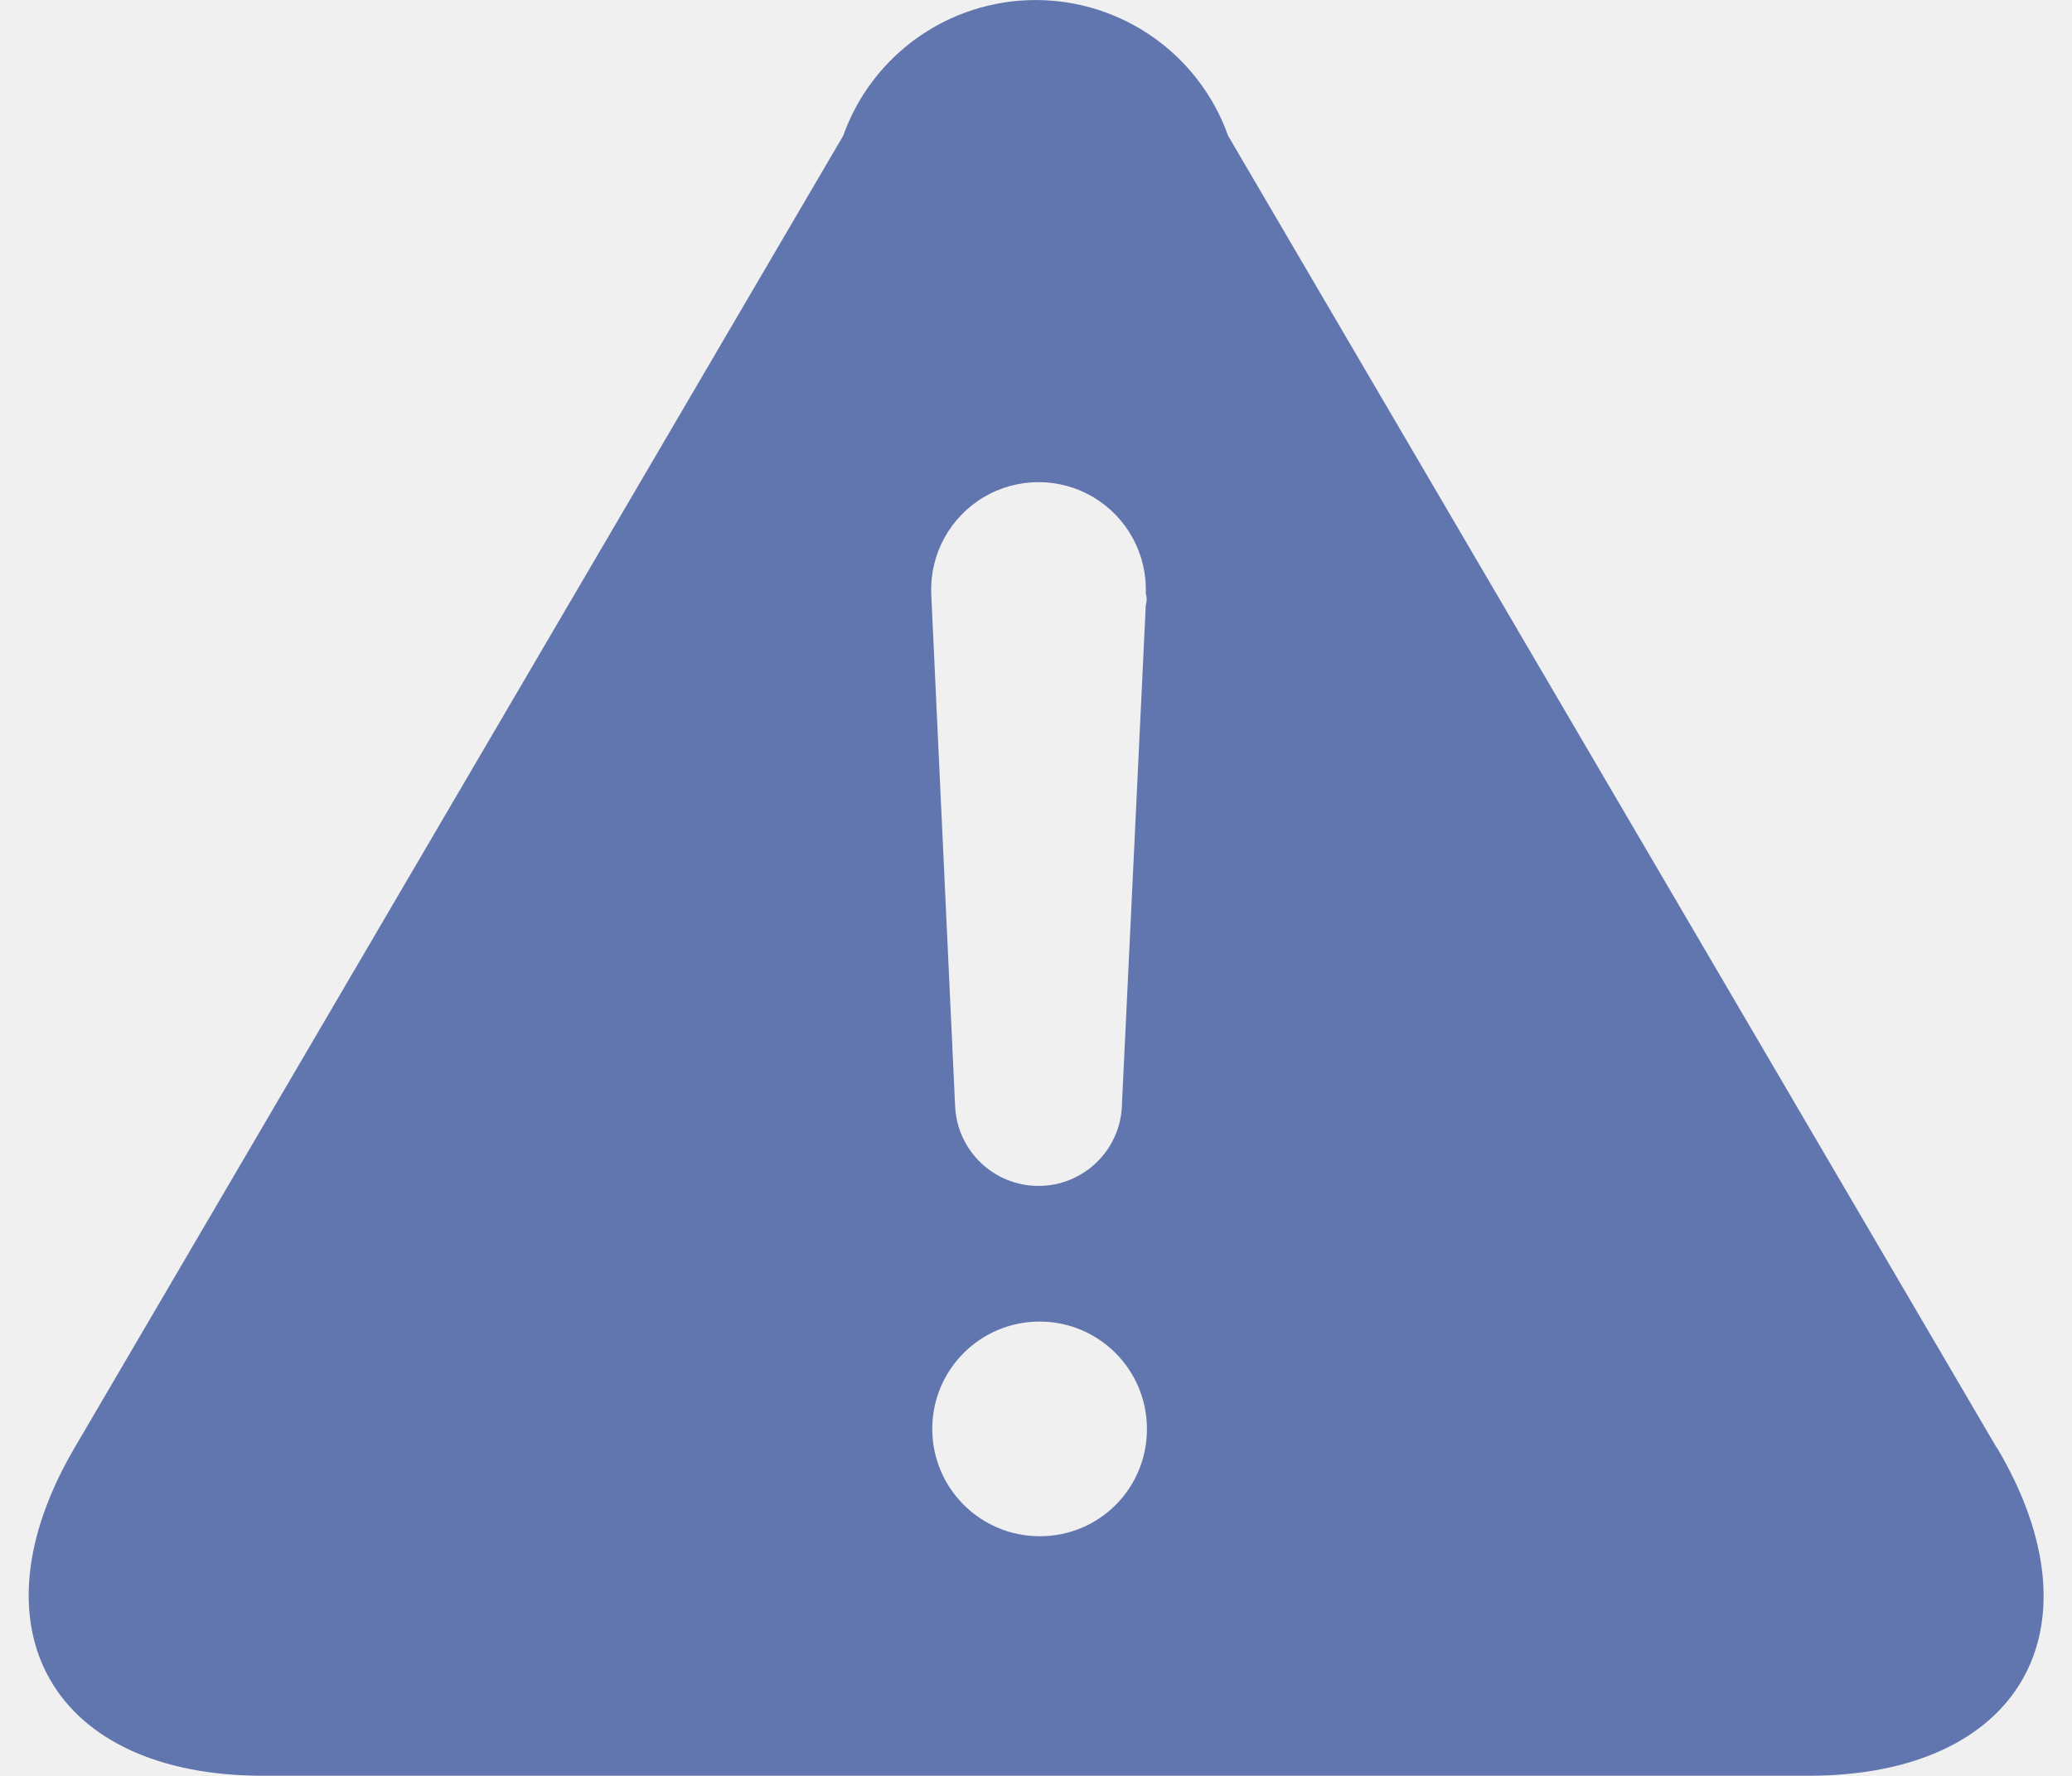
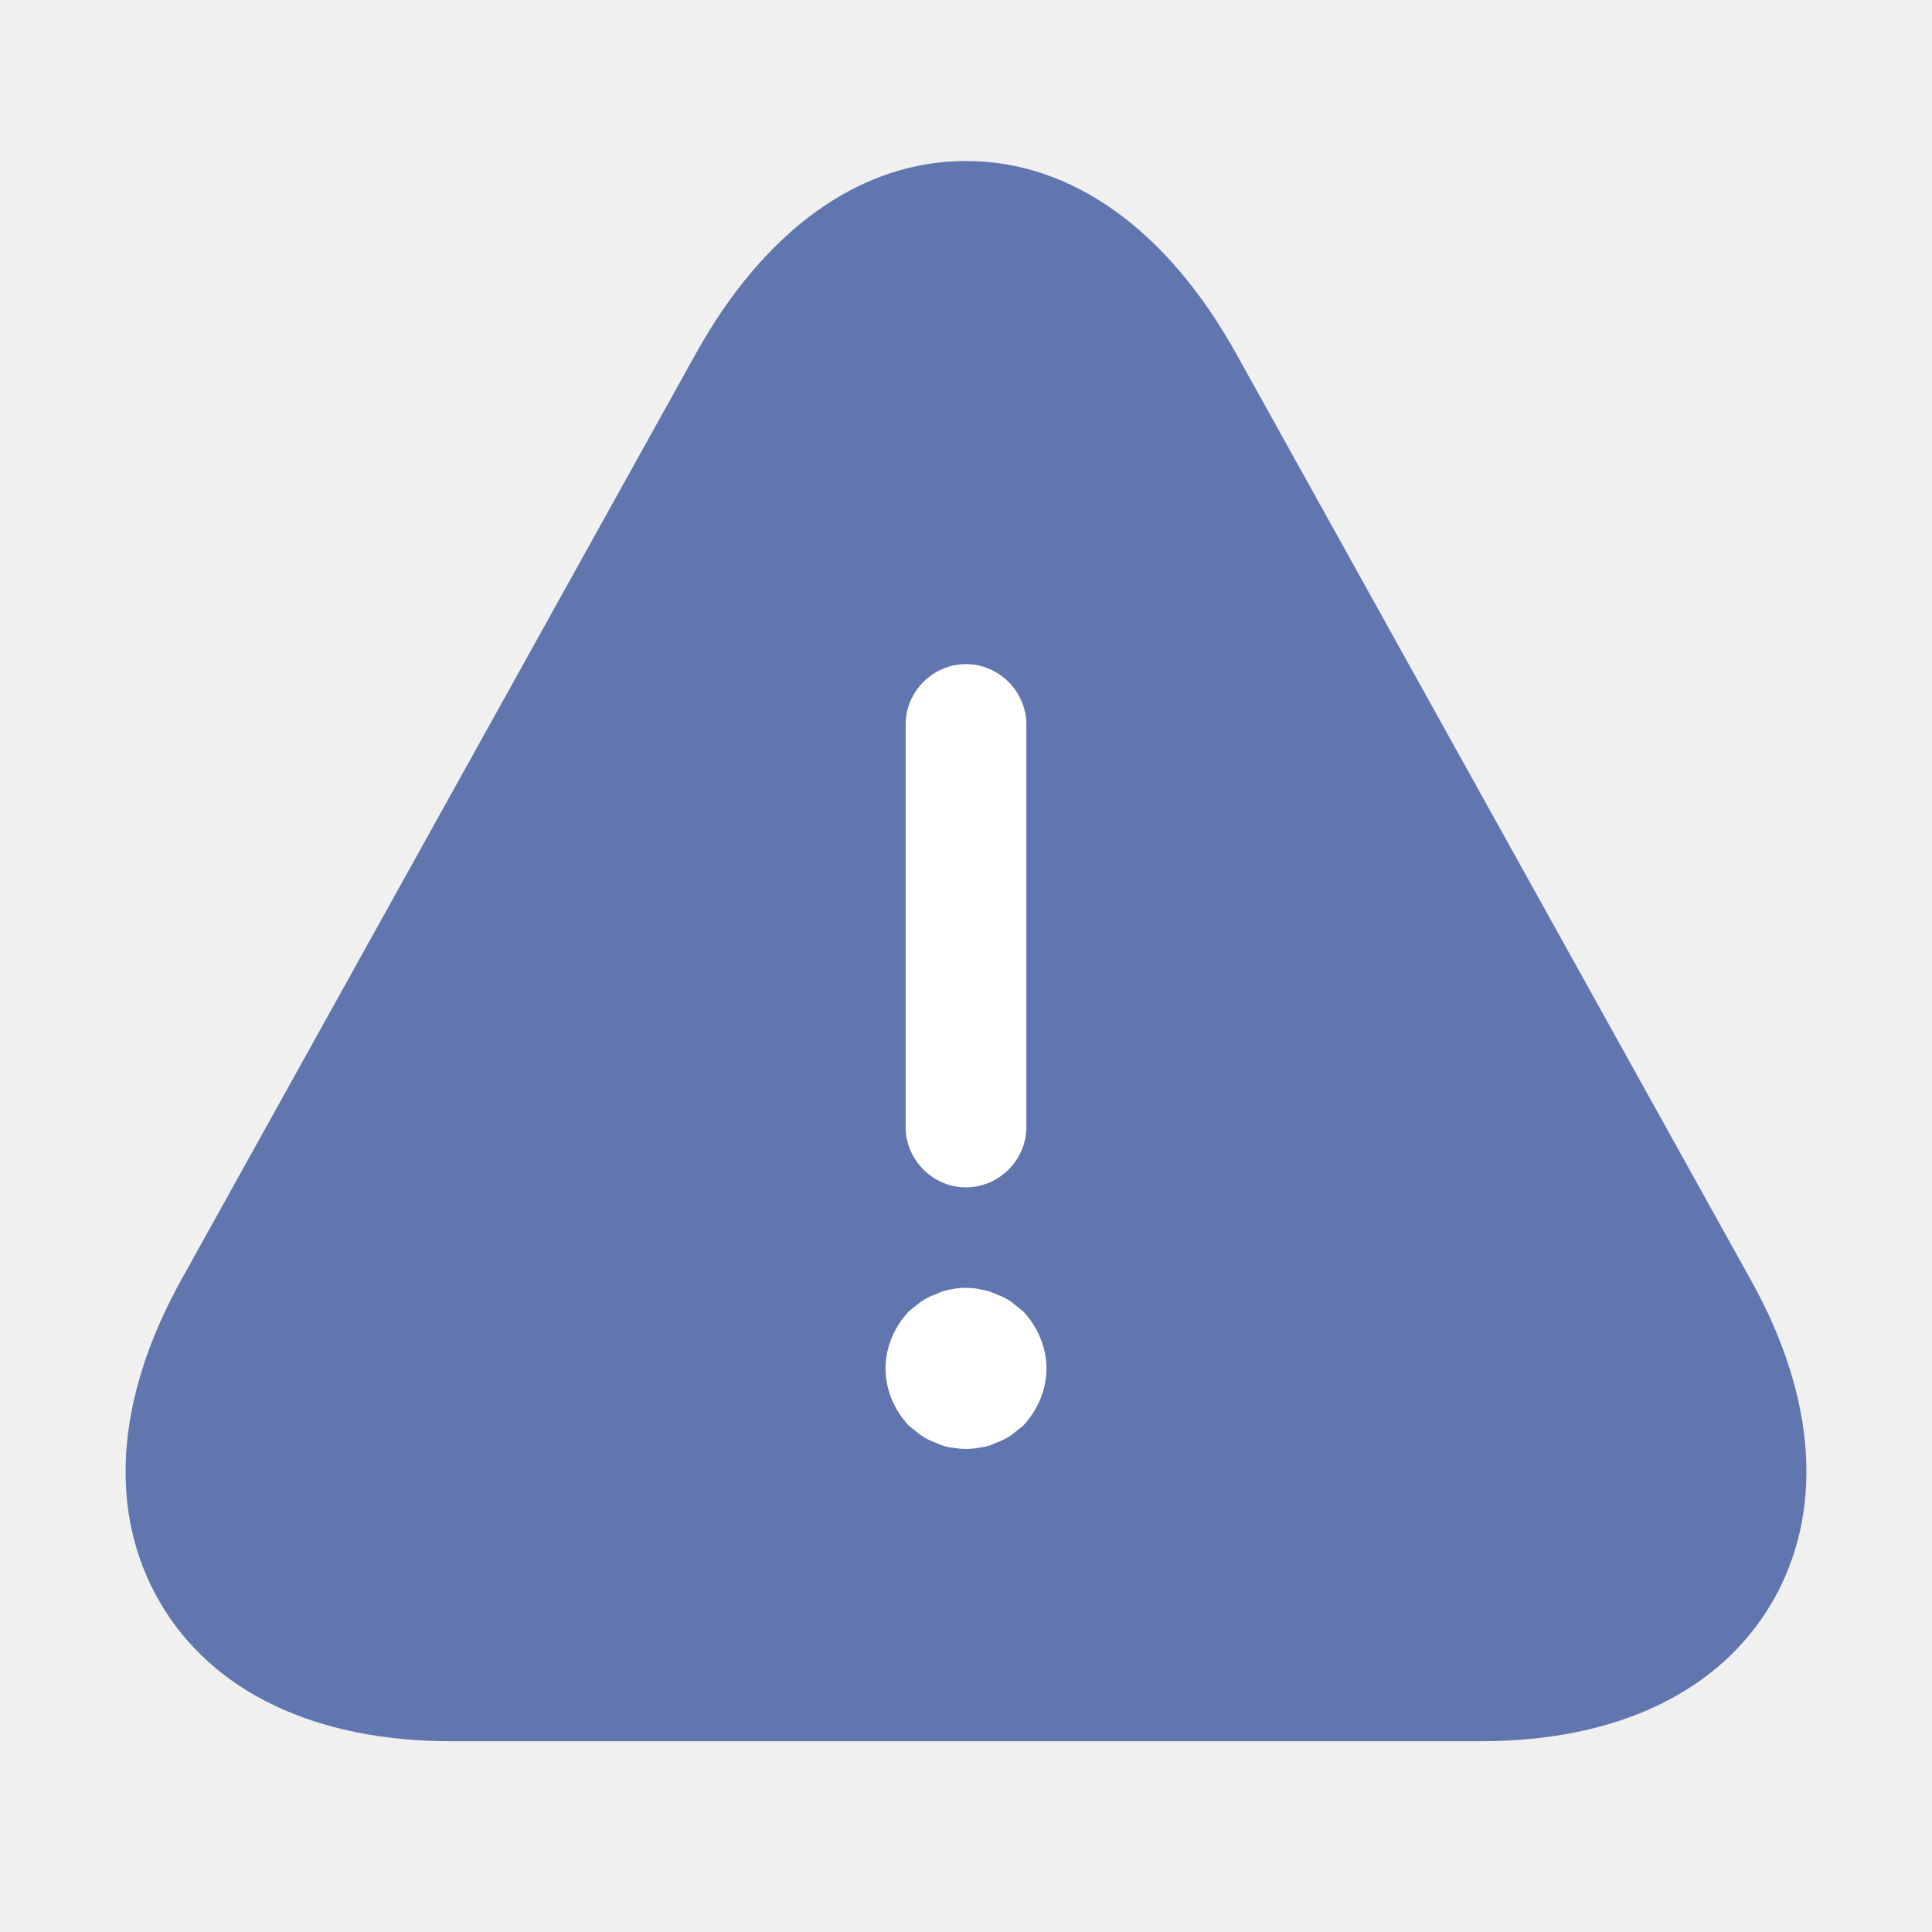
- <svg xmlns="http://www.w3.org/2000/svg" id="vector" width="14" height="12" viewBox="0 0 14.022 12.36">
-   <path fill="#6175ae" d="M13.698,10.078l-5.35,-9.133a1.422,1.422 0,0 0,-2.679 0l-5.35,9.133c-0.738,1.261 -0.149,2.281 1.311,2.281h10.759c1.468,0 2.057,-1.02 1.311,-2.281ZM7.037,10.692a0.747,0.747 0,1 1,0.746 -0.747,0.743 0.743,0 0,1 -0.746,0.747ZM7.775,4.213 L7.609,7.689v0.008a0.581,0.581 0,0 1,-1.161 0l-0.166,-3.559v-0.008a0.747,0.747 0,1 1,1.493 0,0.139 0.139,0 0,1 0,0.083ZM7.775,4.213" id="path_0" />
+ <svg xmlns="http://www.w3.org/2000/svg" fill="none" version="1.1" width="24" height="24" viewBox="0 0 24 24">
+   <g>
+     <g>
+       <path d="M21.76,15.92C21.76,15.92,15.36,4.4,15.36,4.4C14.5,2.85,13.31,2,12,2C10.69,2,9.5,2.85,8.64,4.4C8.64,4.4,2.24,15.92,2.24,15.92C1.43,17.39,1.34,18.8,1.99,19.91C2.64,21.02,3.92,21.63,5.6,21.63C5.6,21.63,18.4,21.63,18.4,21.63C20.08,21.63,21.36,21.02,22.01,19.91C22.66,18.8,22.57,17.38,21.76,15.92C21.76,15.92,21.76,15.92,21.76,15.92Z" fill="#6175AE" fill-opacity="1" />
+     </g>
+     <g>
+       <path d="M12,14.75C11.59,14.75,11.25,14.41,11.25,14C11.25,14,11.25,9,11.25,9C11.25,8.59,11.59,8.25,12,8.25C12.41,8.25,12.75,8.59,12.75,9C12.75,9,12.75,14,12.75,14C12.75,14.41,12.41,14.75,12,14.75C12,14.75,12,14.75,12,14.75Z" fill="#FFFFFF" fill-opacity="1" />
+     </g>
+     <g>
+       <path d="M12,18C11.94,18,11.87,17.99,11.8,17.98C11.74,17.97,11.68,17.95,11.62,17.92C11.56,17.9,11.5,17.87,11.44,17.83C11.39,17.79,11.34,17.75,11.29,17.71C11.11,17.52,11,17.26,11,17C11,16.74,11.11,16.48,11.29,16.29C11.34,16.25,11.39,16.21,11.44,16.17C11.5,16.13,11.56,16.1,11.62,16.08C11.68,16.05,11.74,16.03,11.8,16.02C11.93,15.99,12.07,15.99,12.19,16.02C12.26,16.03,12.32,16.05,12.38,16.08C12.44,16.1,12.5,16.13,12.56,16.17C12.61,16.21,12.66,16.25,12.71,16.29C12.89,16.48,13,16.74,13,17C13,17.26,12.89,17.52,12.71,17.71C12.66,17.75,12.61,17.79,12.56,17.83C12.5,17.87,12.44,17.9,12.38,17.92C12.32,17.95,12.26,17.97,12.19,17.98C12.13,17.99,12.06,18,12,18C12,18,12,18,12,18Z" fill="#FFFFFF" fill-opacity="1" />
+     </g>
+     <g style="opacity:0;" />
+   </g>
</svg>
